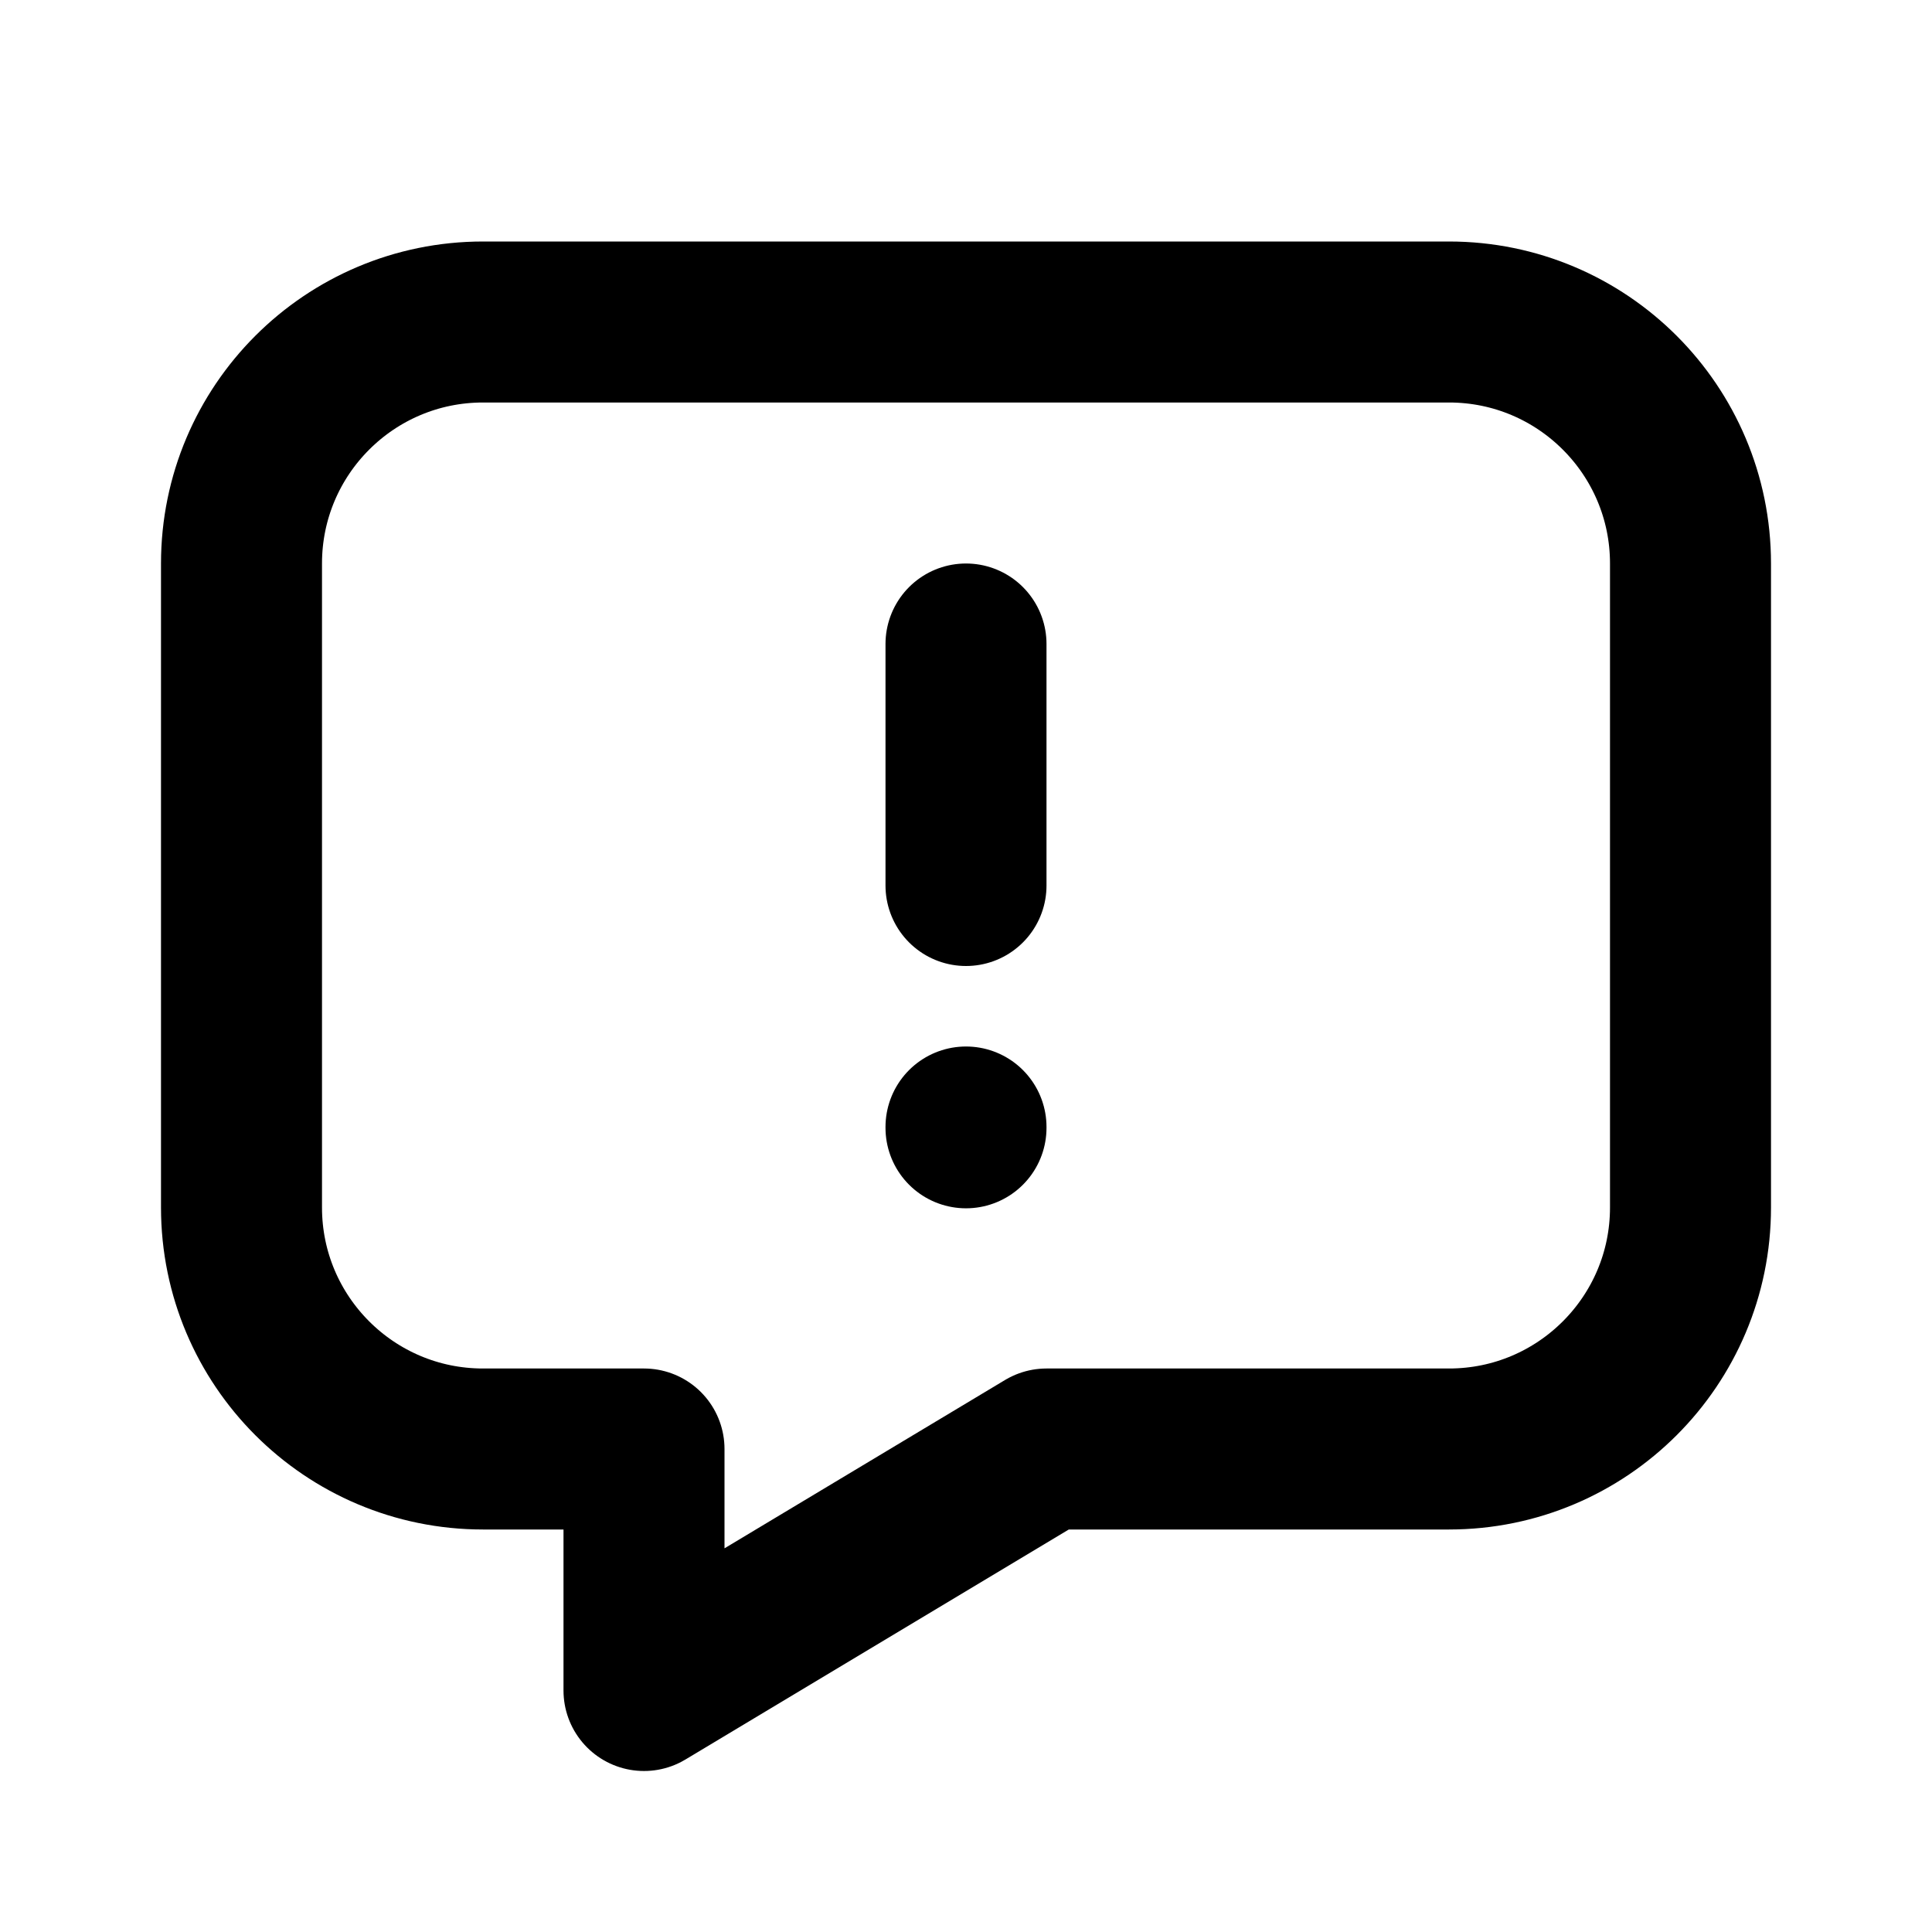
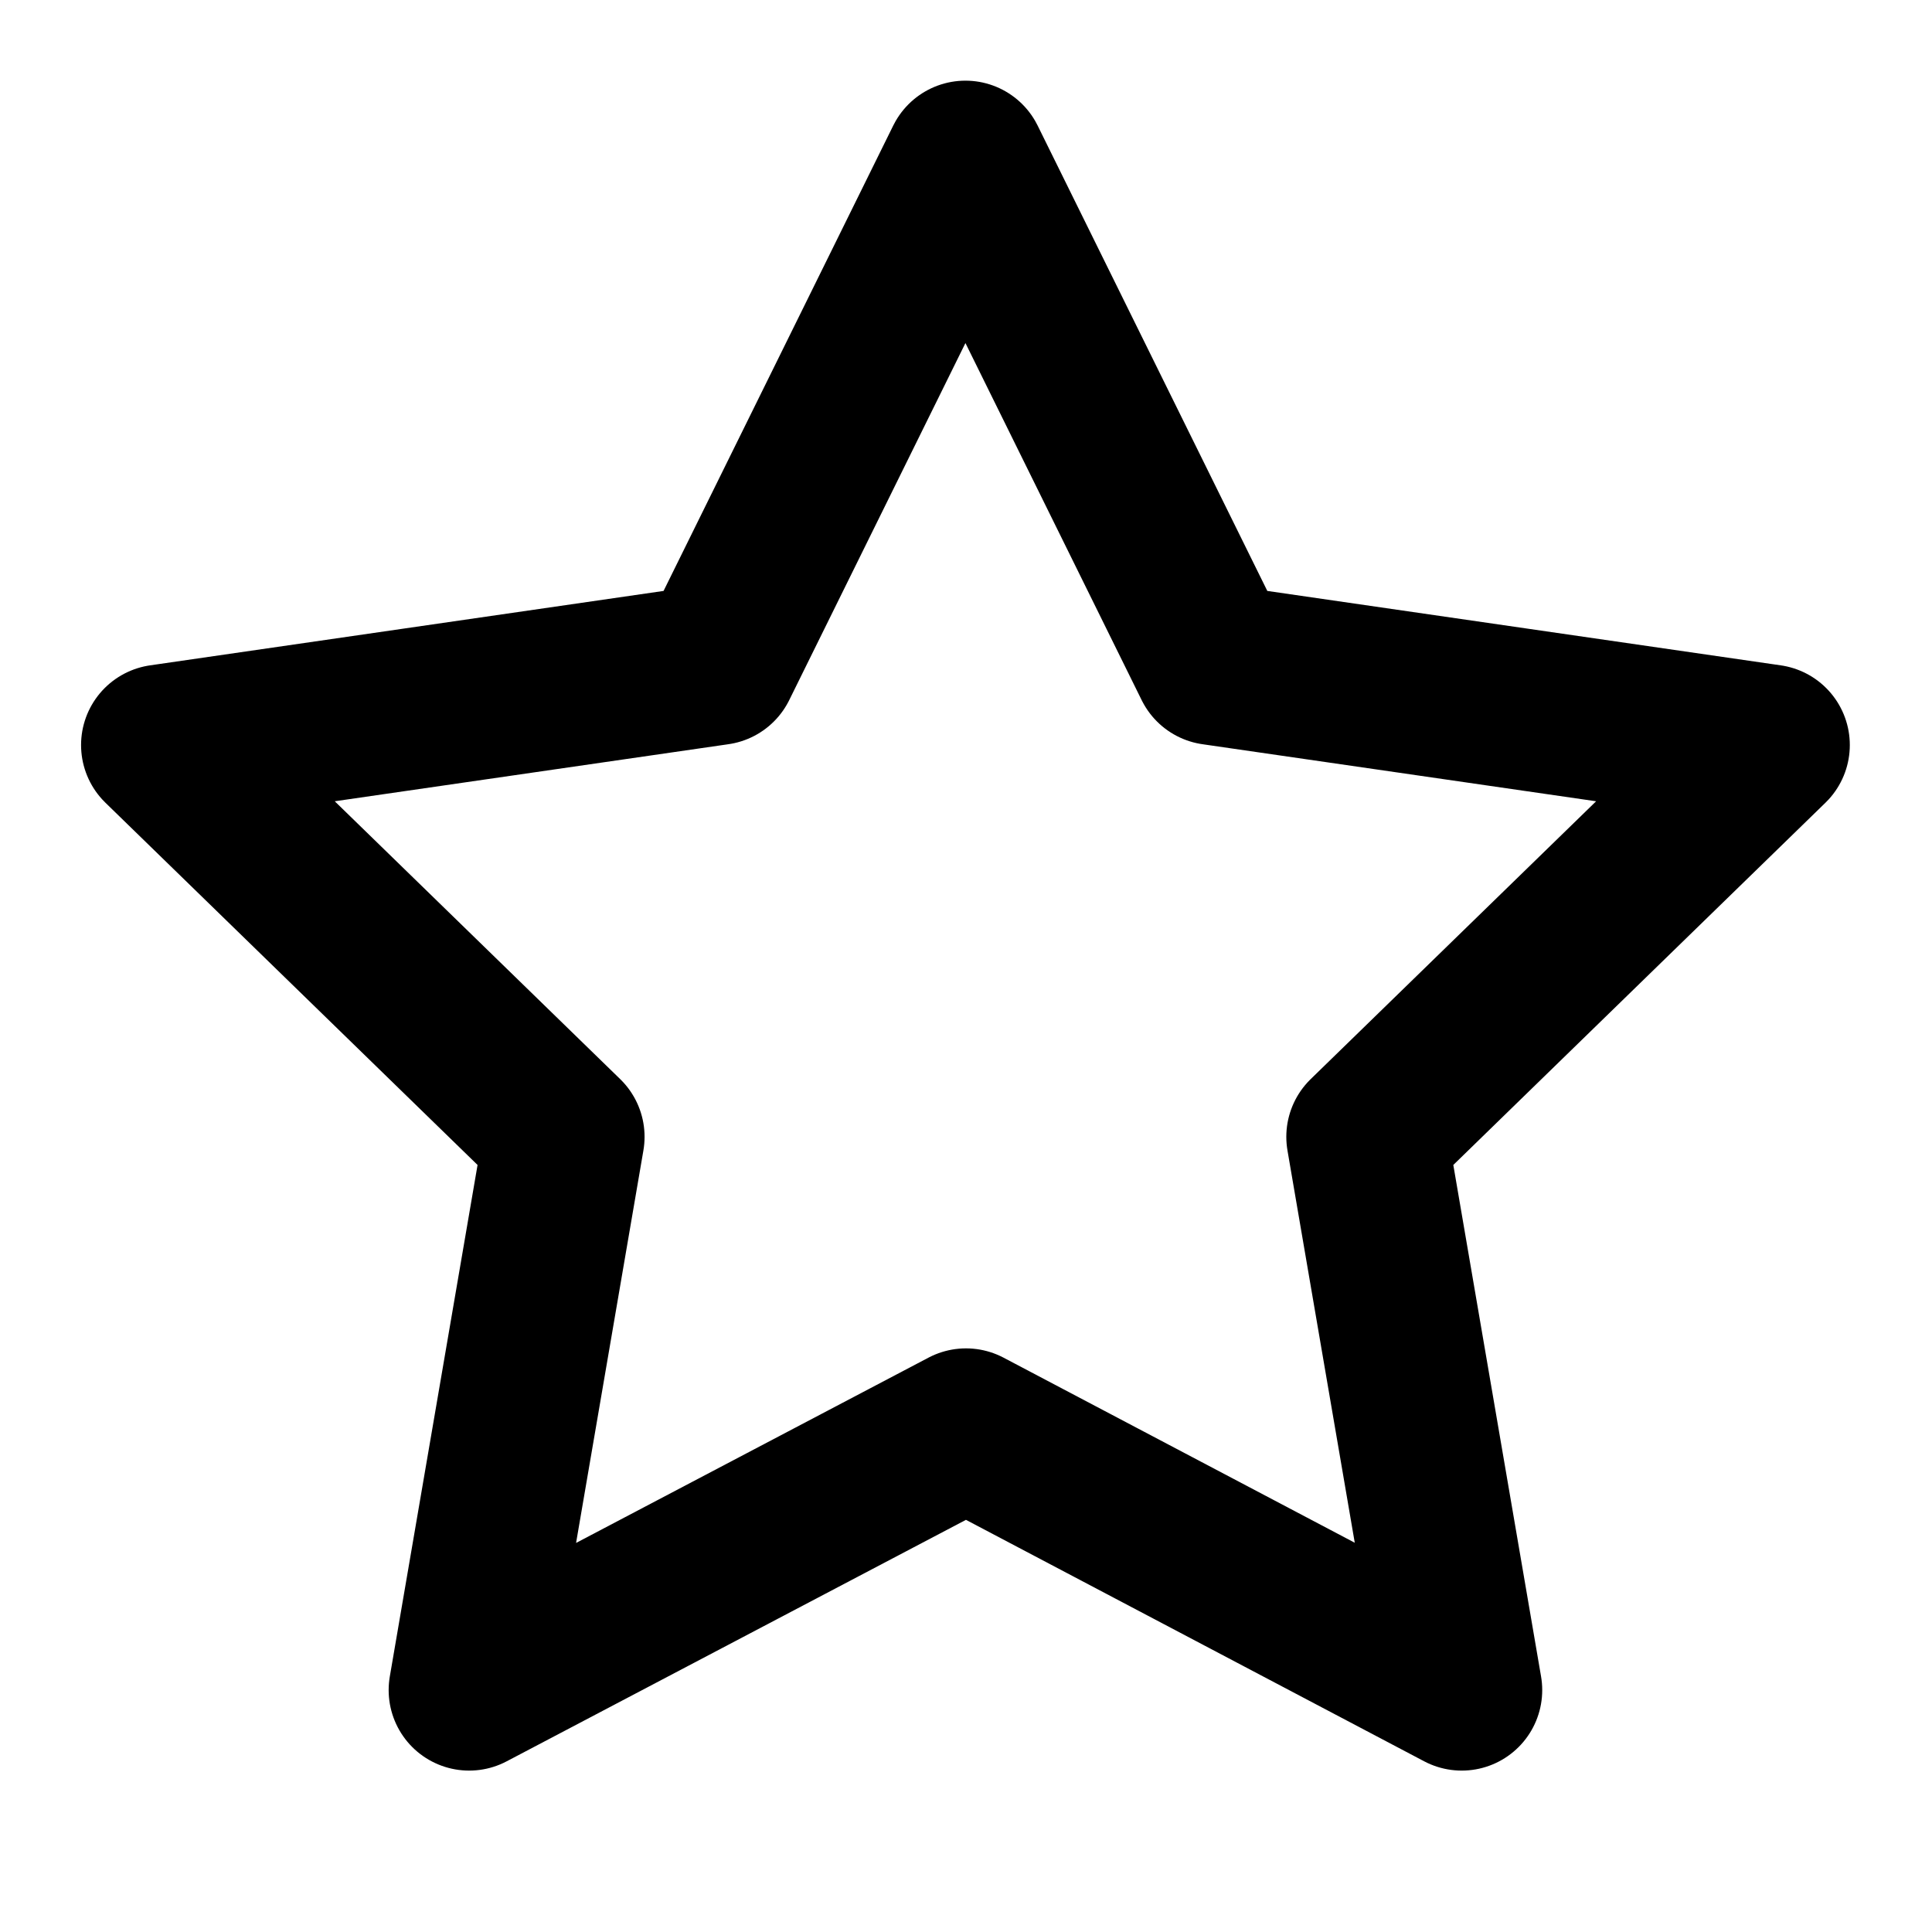
- <svg xmlns="http://www.w3.org/2000/svg" width="24" height="24" viewBox="0 0 24 24" fill="none" stroke="currentColor" stroke-width="2" stroke-linecap="round" stroke-linejoin="round" class="icon icon-tabler icons-tabler-outline icon-tabler-message-report">
+ <svg xmlns="http://www.w3.org/2000/svg" width="24" height="24" viewBox="0 0 24 24" fill="none" stroke="currentColor" stroke-width="2" stroke-linecap="round" stroke-linejoin="round" class="icon icon-tabler icons-tabler-outline icon-tabler-star">
  <path stroke="none" d="M0 0h24v24H0z" fill="none" />
-   <path d="M18 4a3 3 0 0 1 3 3v8a3 3 0 0 1 -3 3h-5l-5 3v-3h-2a3 3 0 0 1 -3 -3v-8a3 3 0 0 1 3 -3h12z" />
-   <path d="M12 8v3" />
-   <path d="M12 14v.01" />
+   <path d="M12 17.75l-6.172 3.245l1.179 -6.873l-5 -4.867l6.9 -1l3.086 -6.253l3.086 6.253l6.9 1l-5 4.867l1.179 6.873z" />
</svg>
